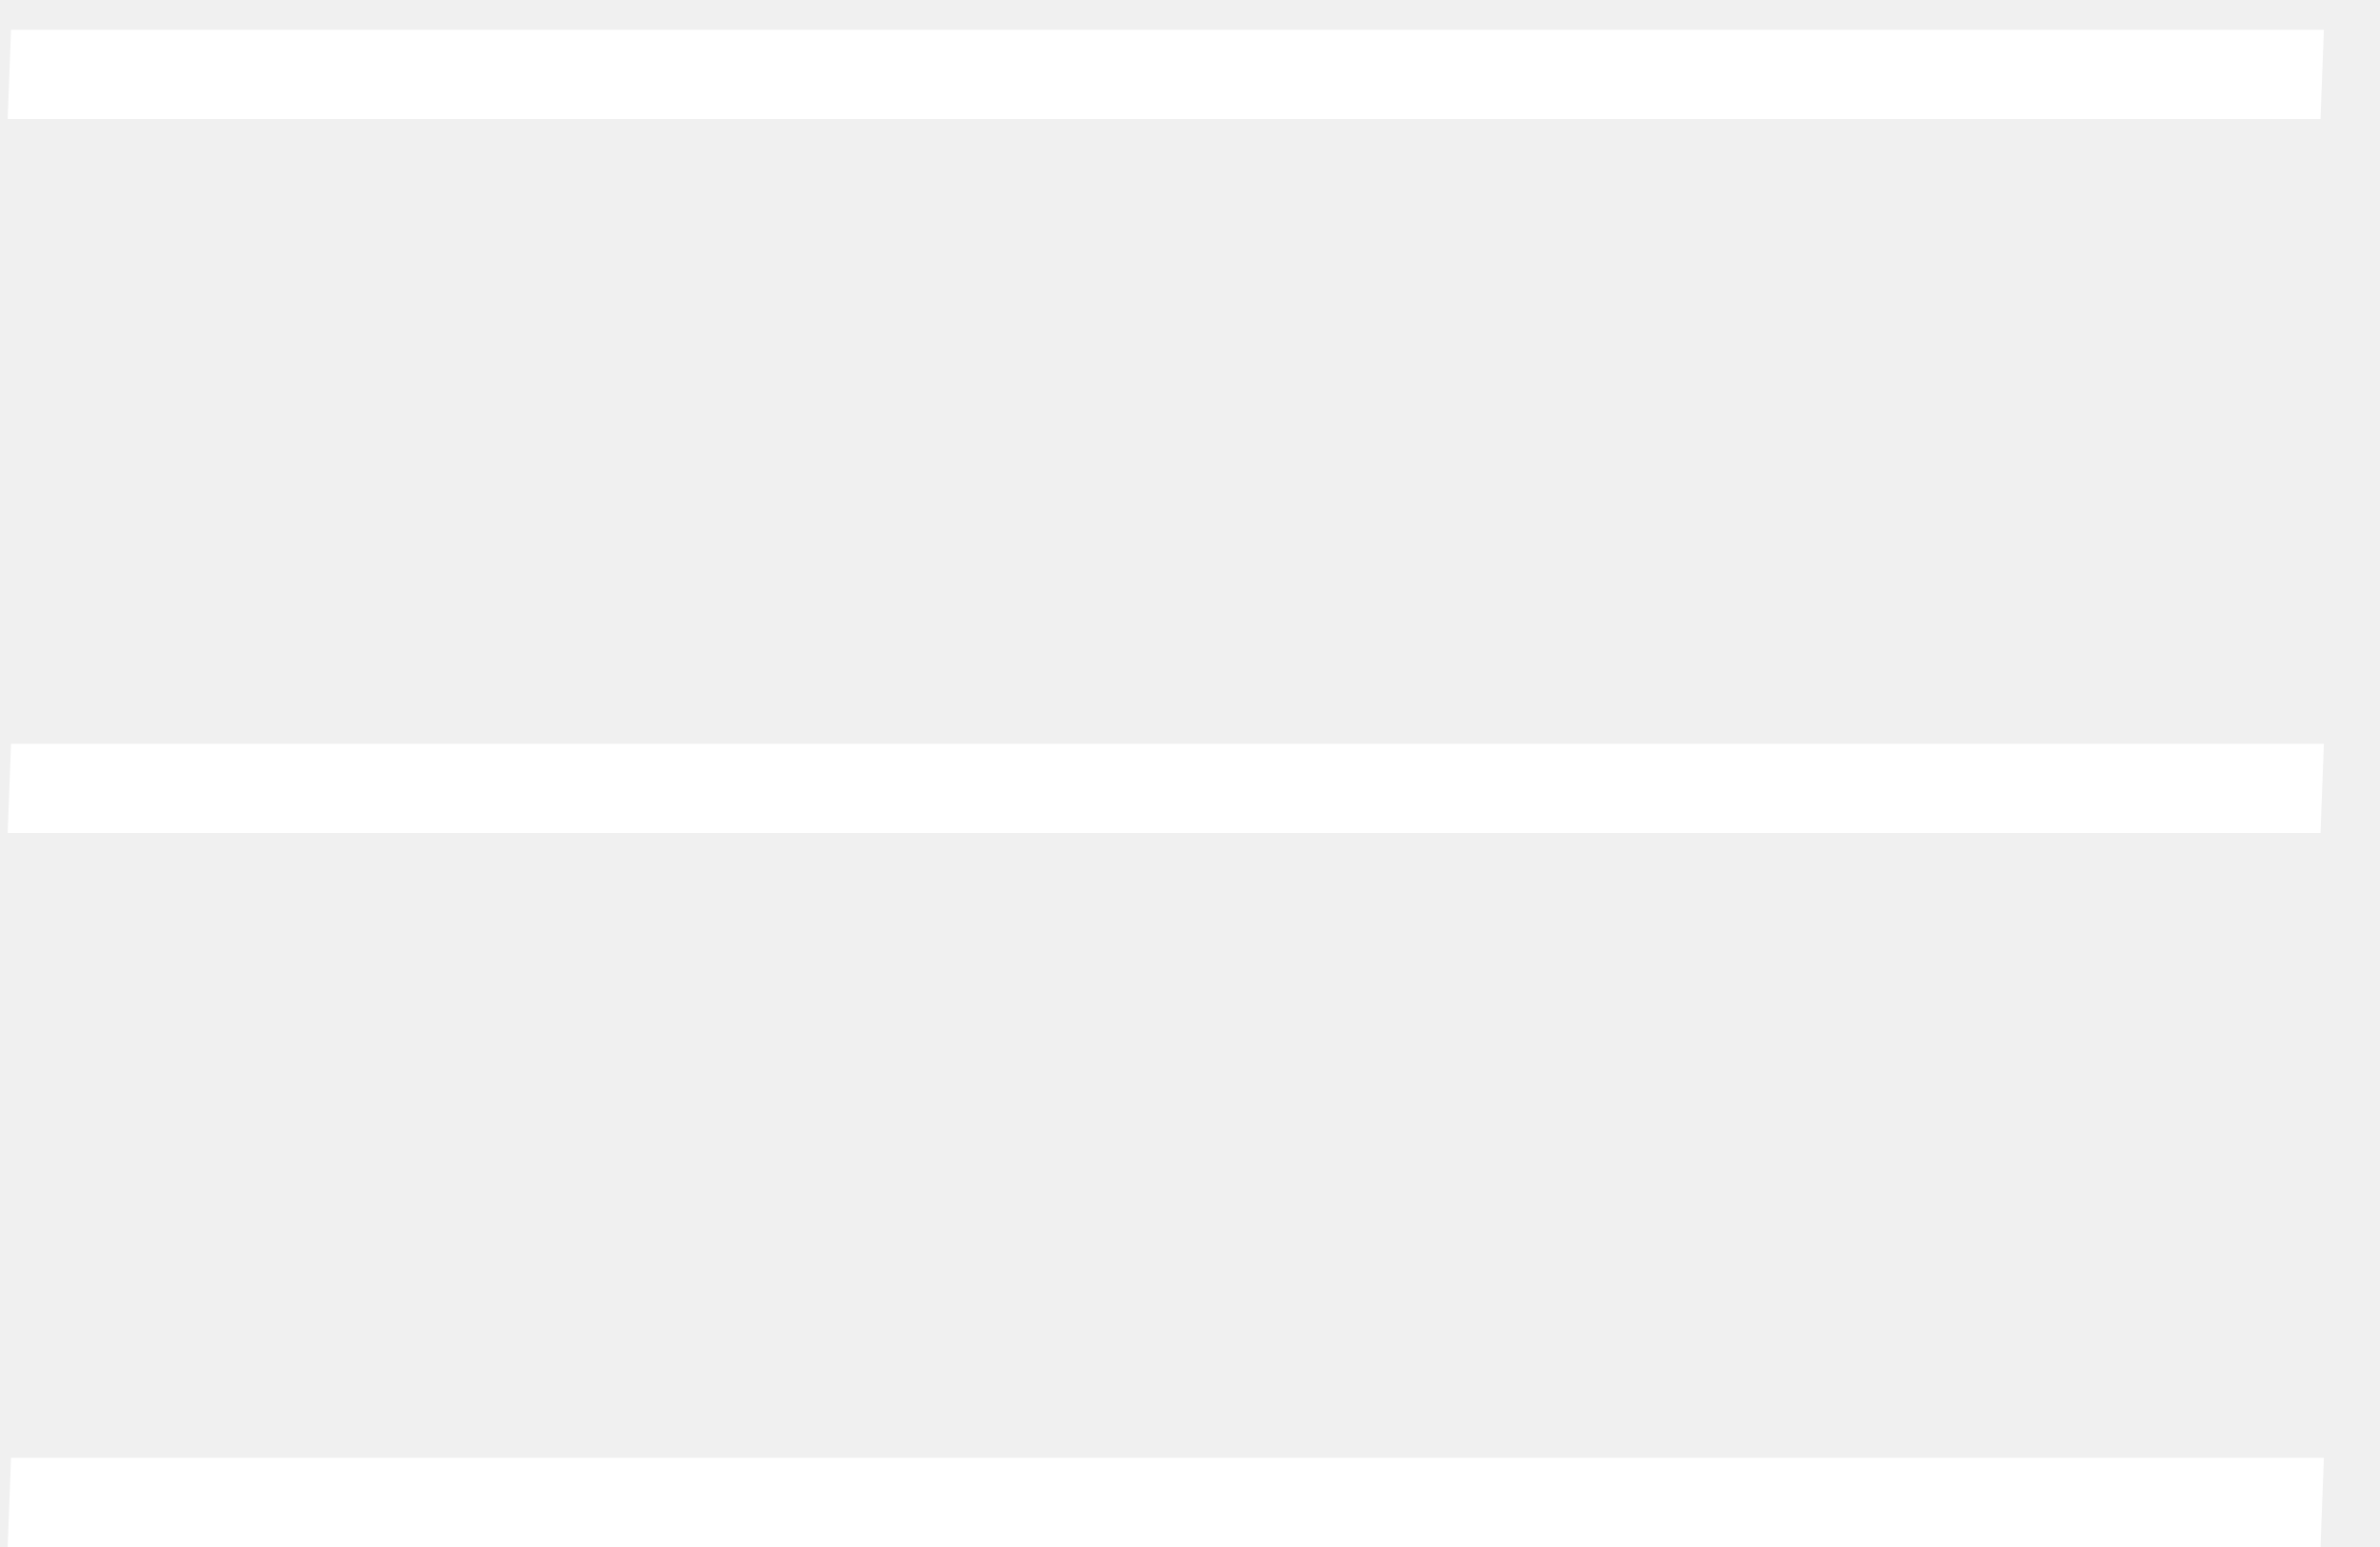
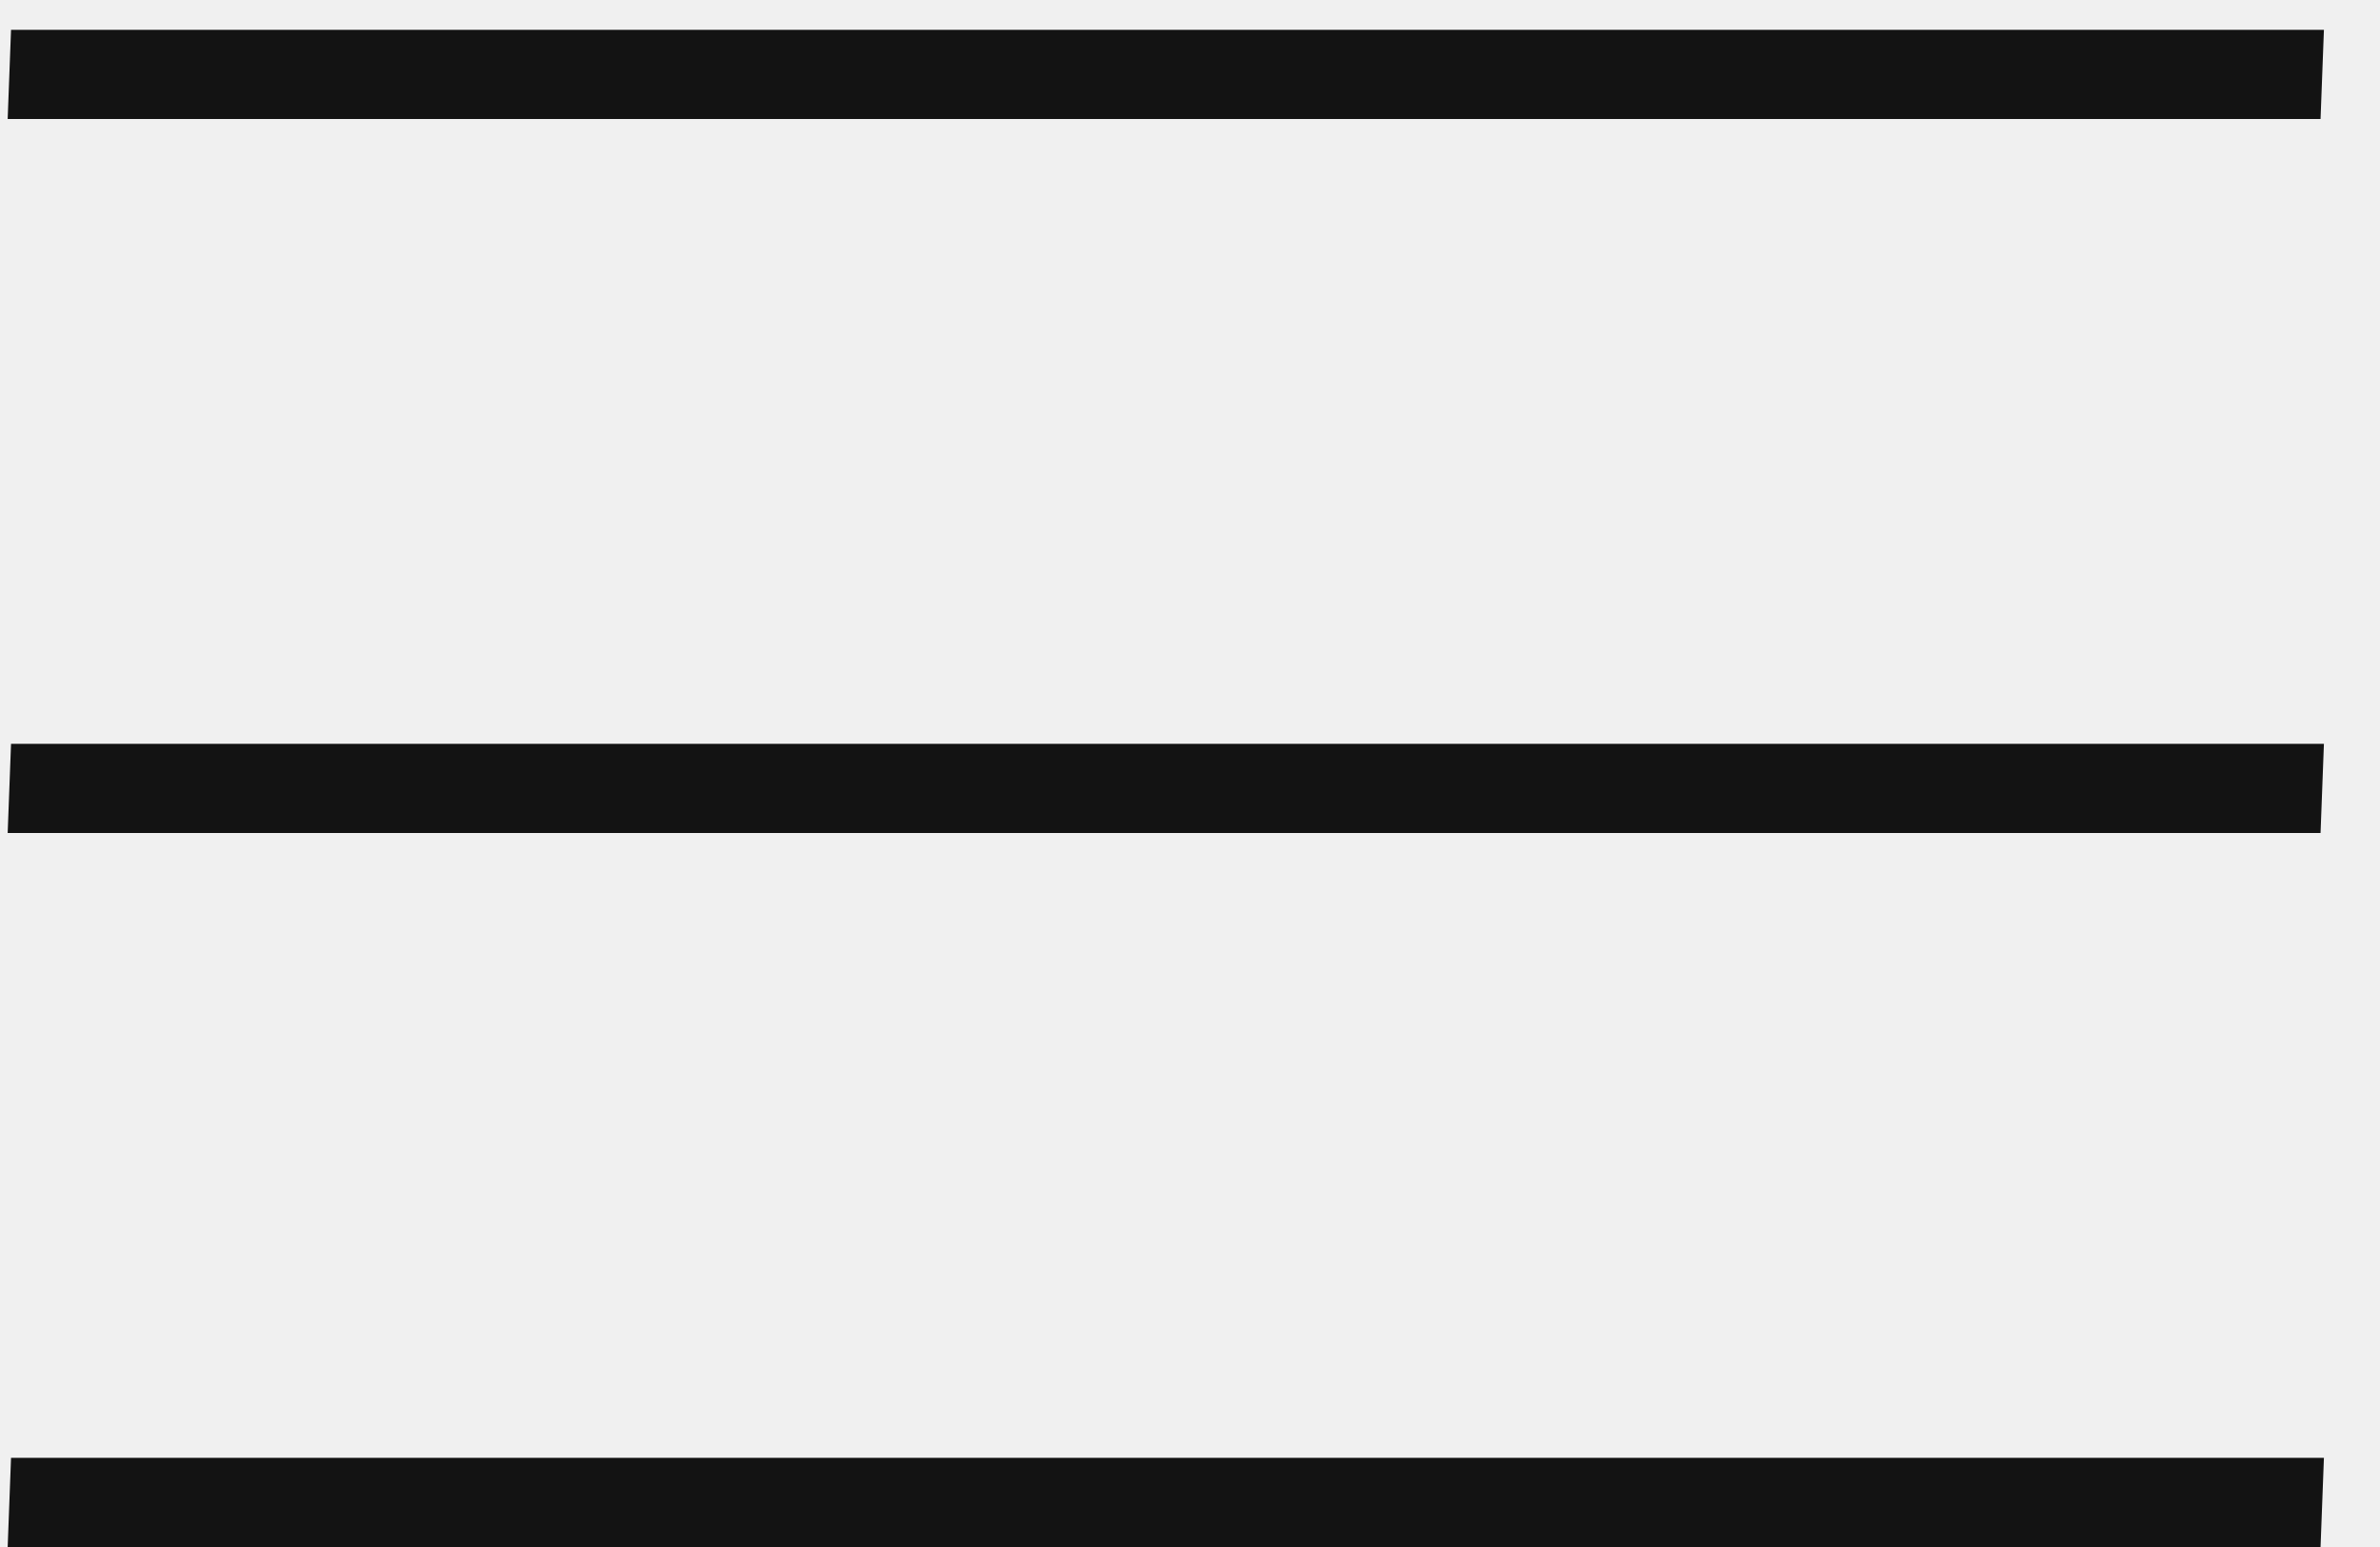
<svg xmlns="http://www.w3.org/2000/svg" width="40" height="26" viewBox="0 0 40 26" fill="none">
-   <line y1="-0.75" x2="38.872" y2="-0.75" transform="matrix(1 0 -0.0377224 0.999288 0.128906 2)" stroke="white" stroke-width="1.5" />
-   <line y1="-0.75" x2="38.872" y2="-0.75" transform="matrix(1 0 -0.0377224 0.999288 0.128906 26)" stroke="white" stroke-width="1.5" />
-   <line y1="-0.75" x2="38.872" y2="-0.75" transform="matrix(1 0 -0.0377224 0.999288 0.128906 14)" stroke="white" stroke-width="1.5" />
+   <line y1="-0.75" x2="38.872" y2="-0.75" transform="matrix(1 0 -0.0377224 0.999288 0.128906 2)" stroke="#131313" stroke-width="1.5" />
+   <line y1="-0.75" x2="38.872" y2="-0.75" transform="matrix(1 0 -0.0377224 0.999288 0.128906 26)" stroke="#131313" stroke-width="1.5" />
+   <line y1="-0.75" x2="38.872" y2="-0.75" transform="matrix(1 0 -0.0377224 0.999288 0.128906 14)" stroke="#131313" stroke-width="1.5" />
</svg>
